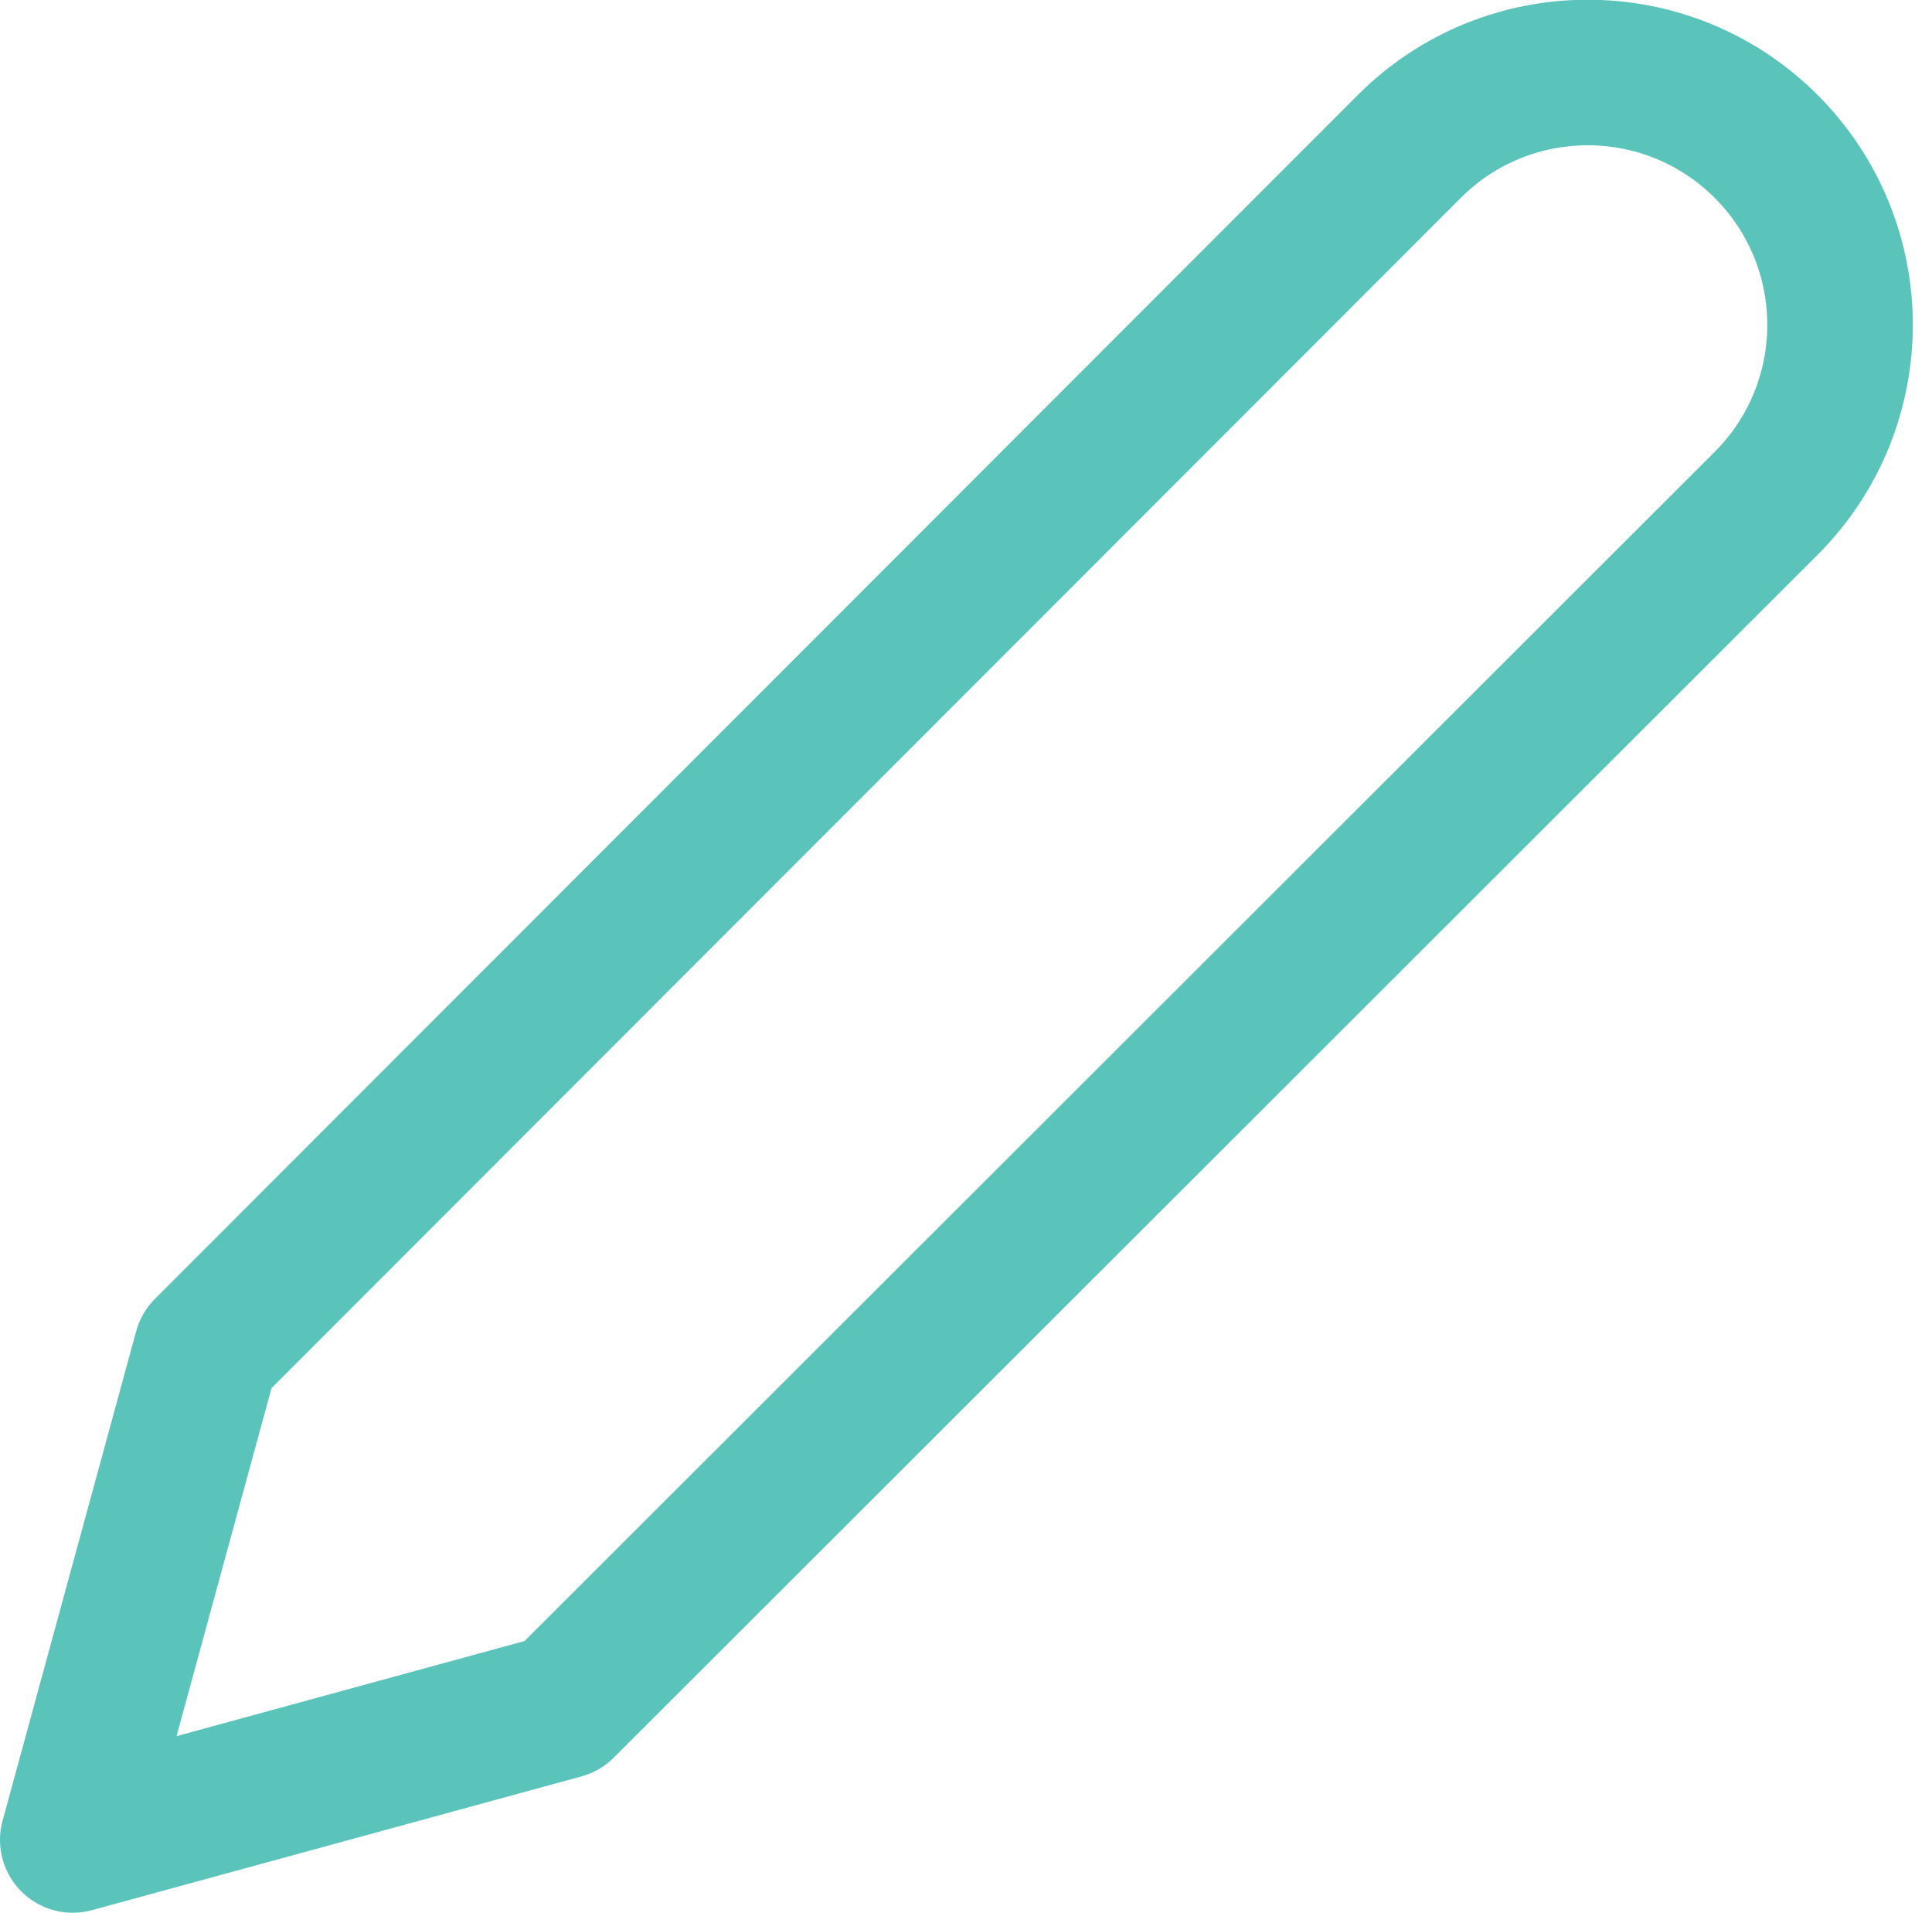
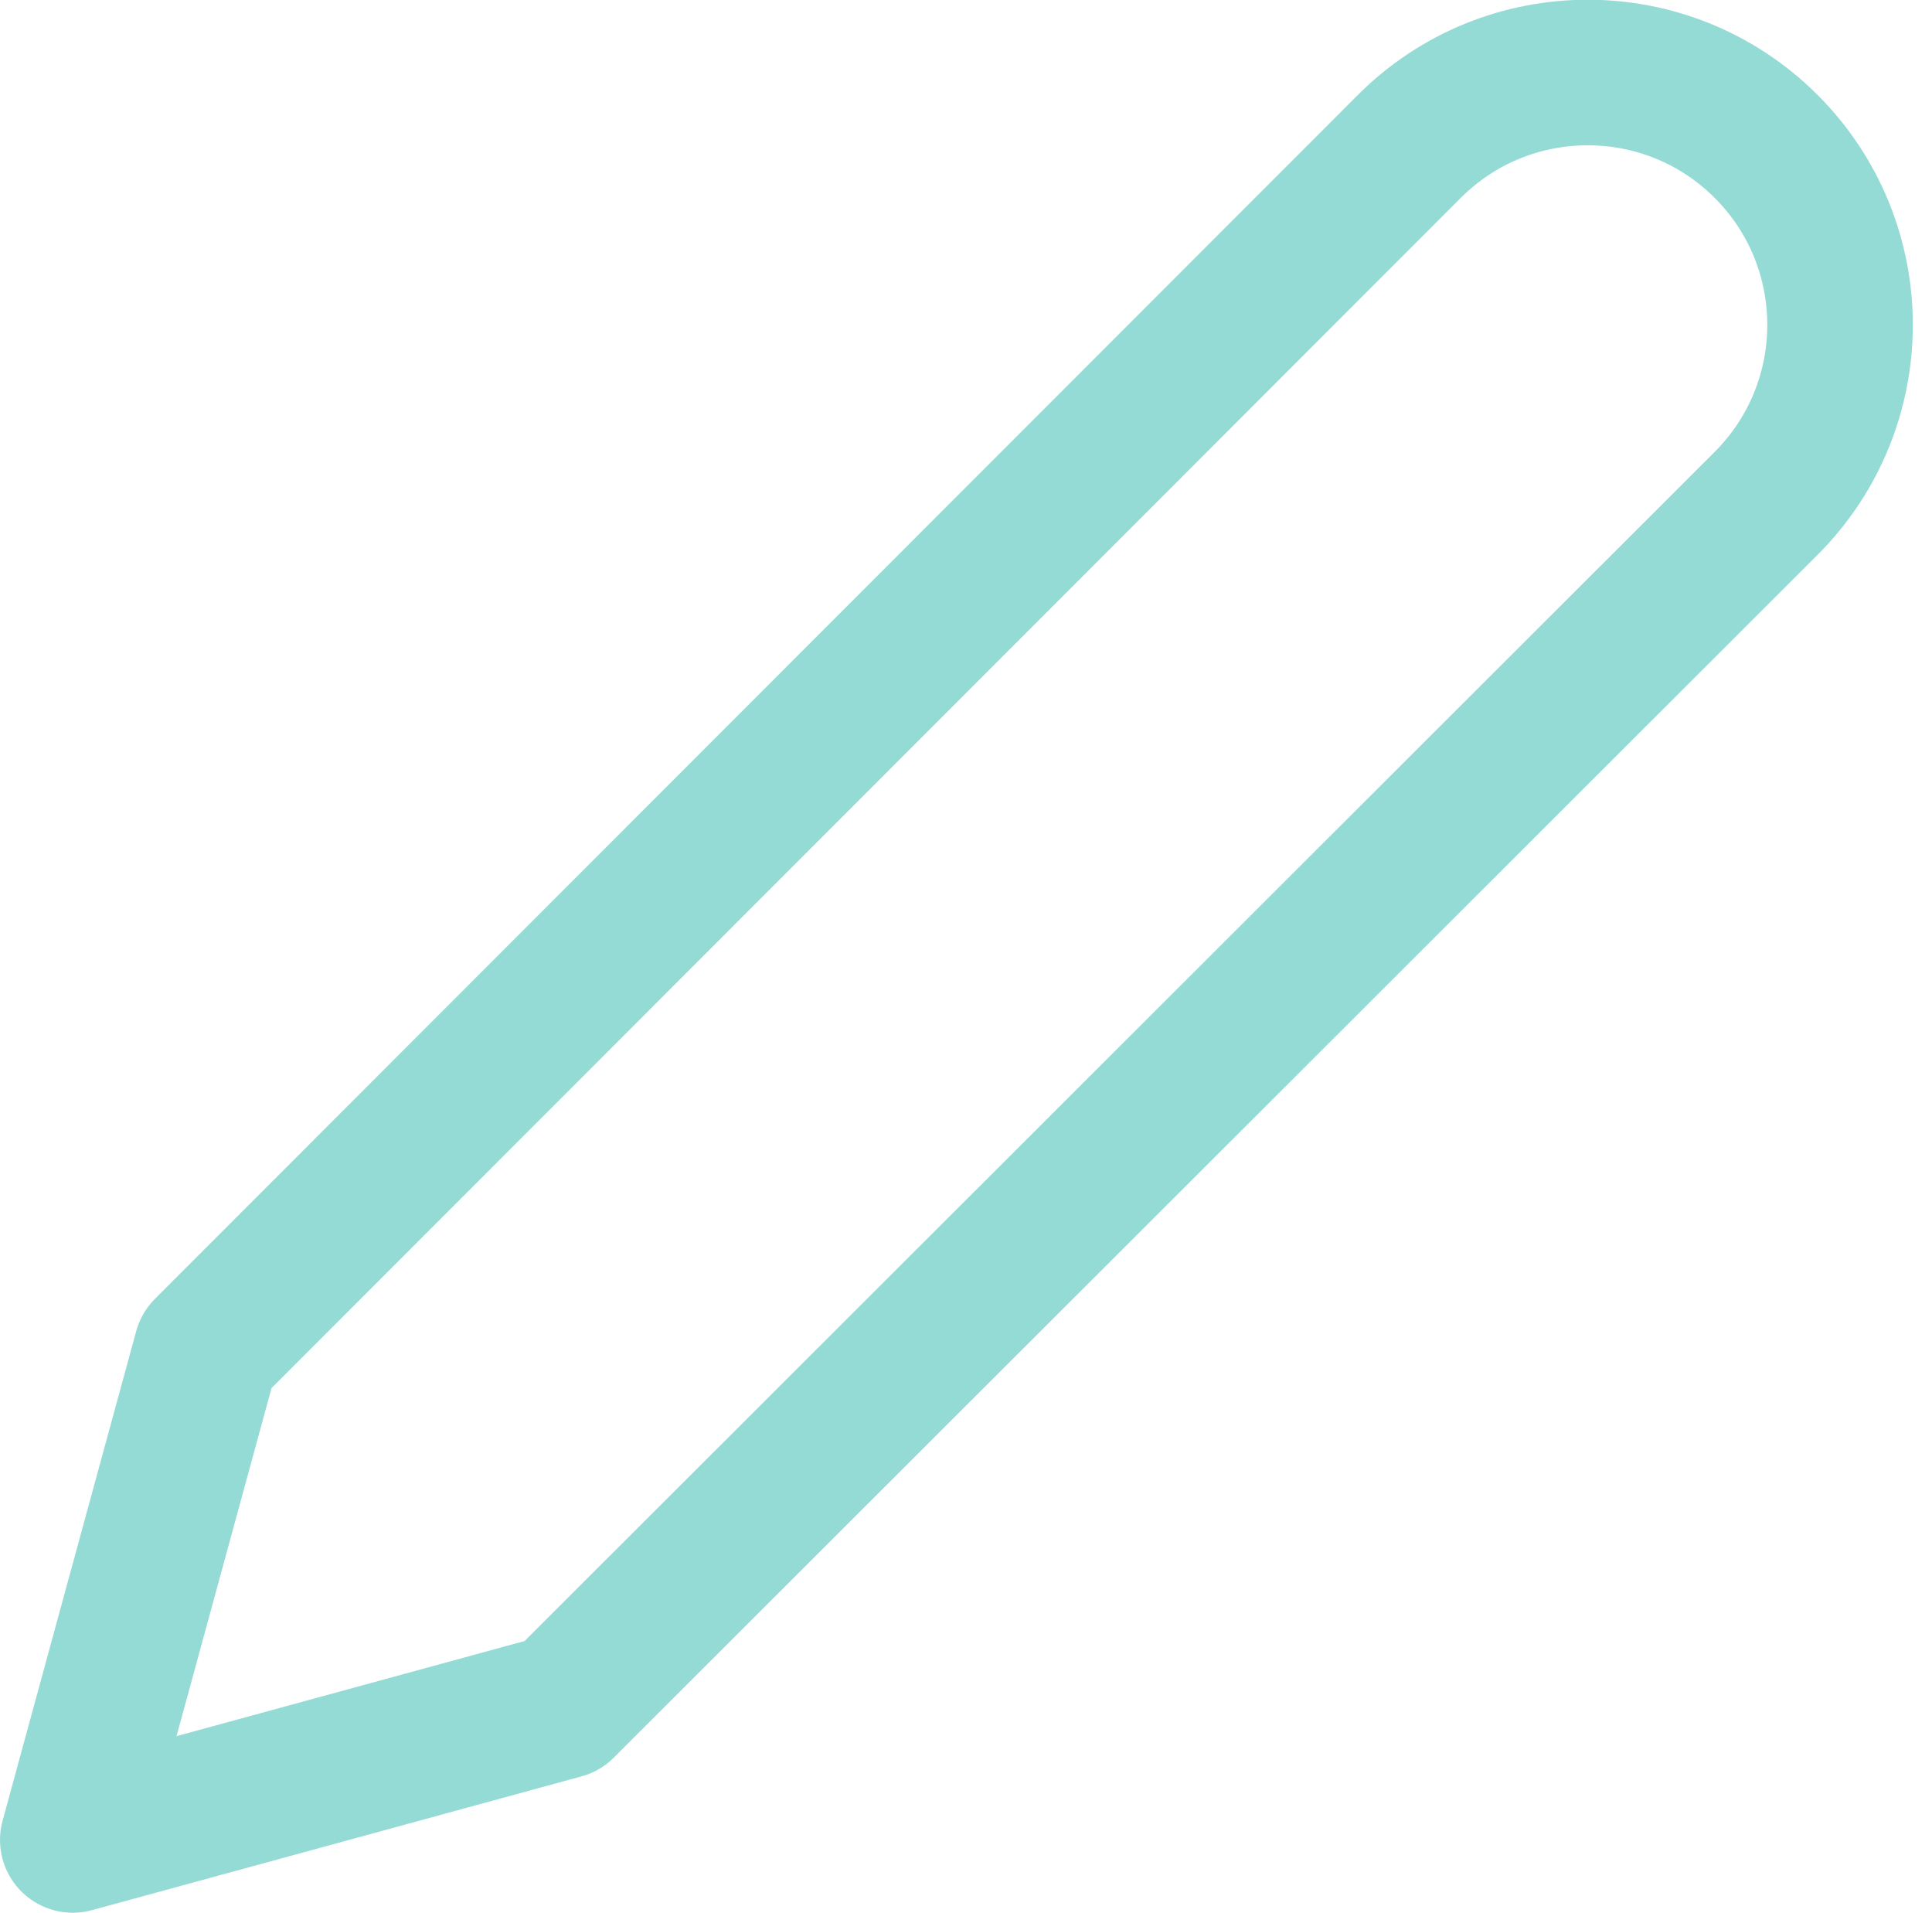
<svg xmlns="http://www.w3.org/2000/svg" width="14.602" height="14.453" viewBox="0 0 14.602 14.453">
-   <path id="Icon_feather-edit-2" data-name="Icon feather-edit-2" d="M13.1,3.815A1.9,1.9,0,0,1,15.8,6.509L6.7,15.6,3,16.611l1.01-3.7Z" transform="translate(-2.45 -2.707)" fill="none" stroke="#5ac3ba" stroke-linecap="round" stroke-linejoin="round" stroke-width="1.1" />
+   <path id="Icon_feather-edit-2" data-name="Icon feather-edit-2" d="M13.1,3.815A1.9,1.9,0,0,1,15.8,6.509L6.7,15.6,3,16.611l1.01-3.7Z" transform="translate(-2.45 -2.707)" fill="none" stroke="#95dbd5" stroke-linecap="round" stroke-linejoin="round" stroke-width="1.1" />
</svg>
